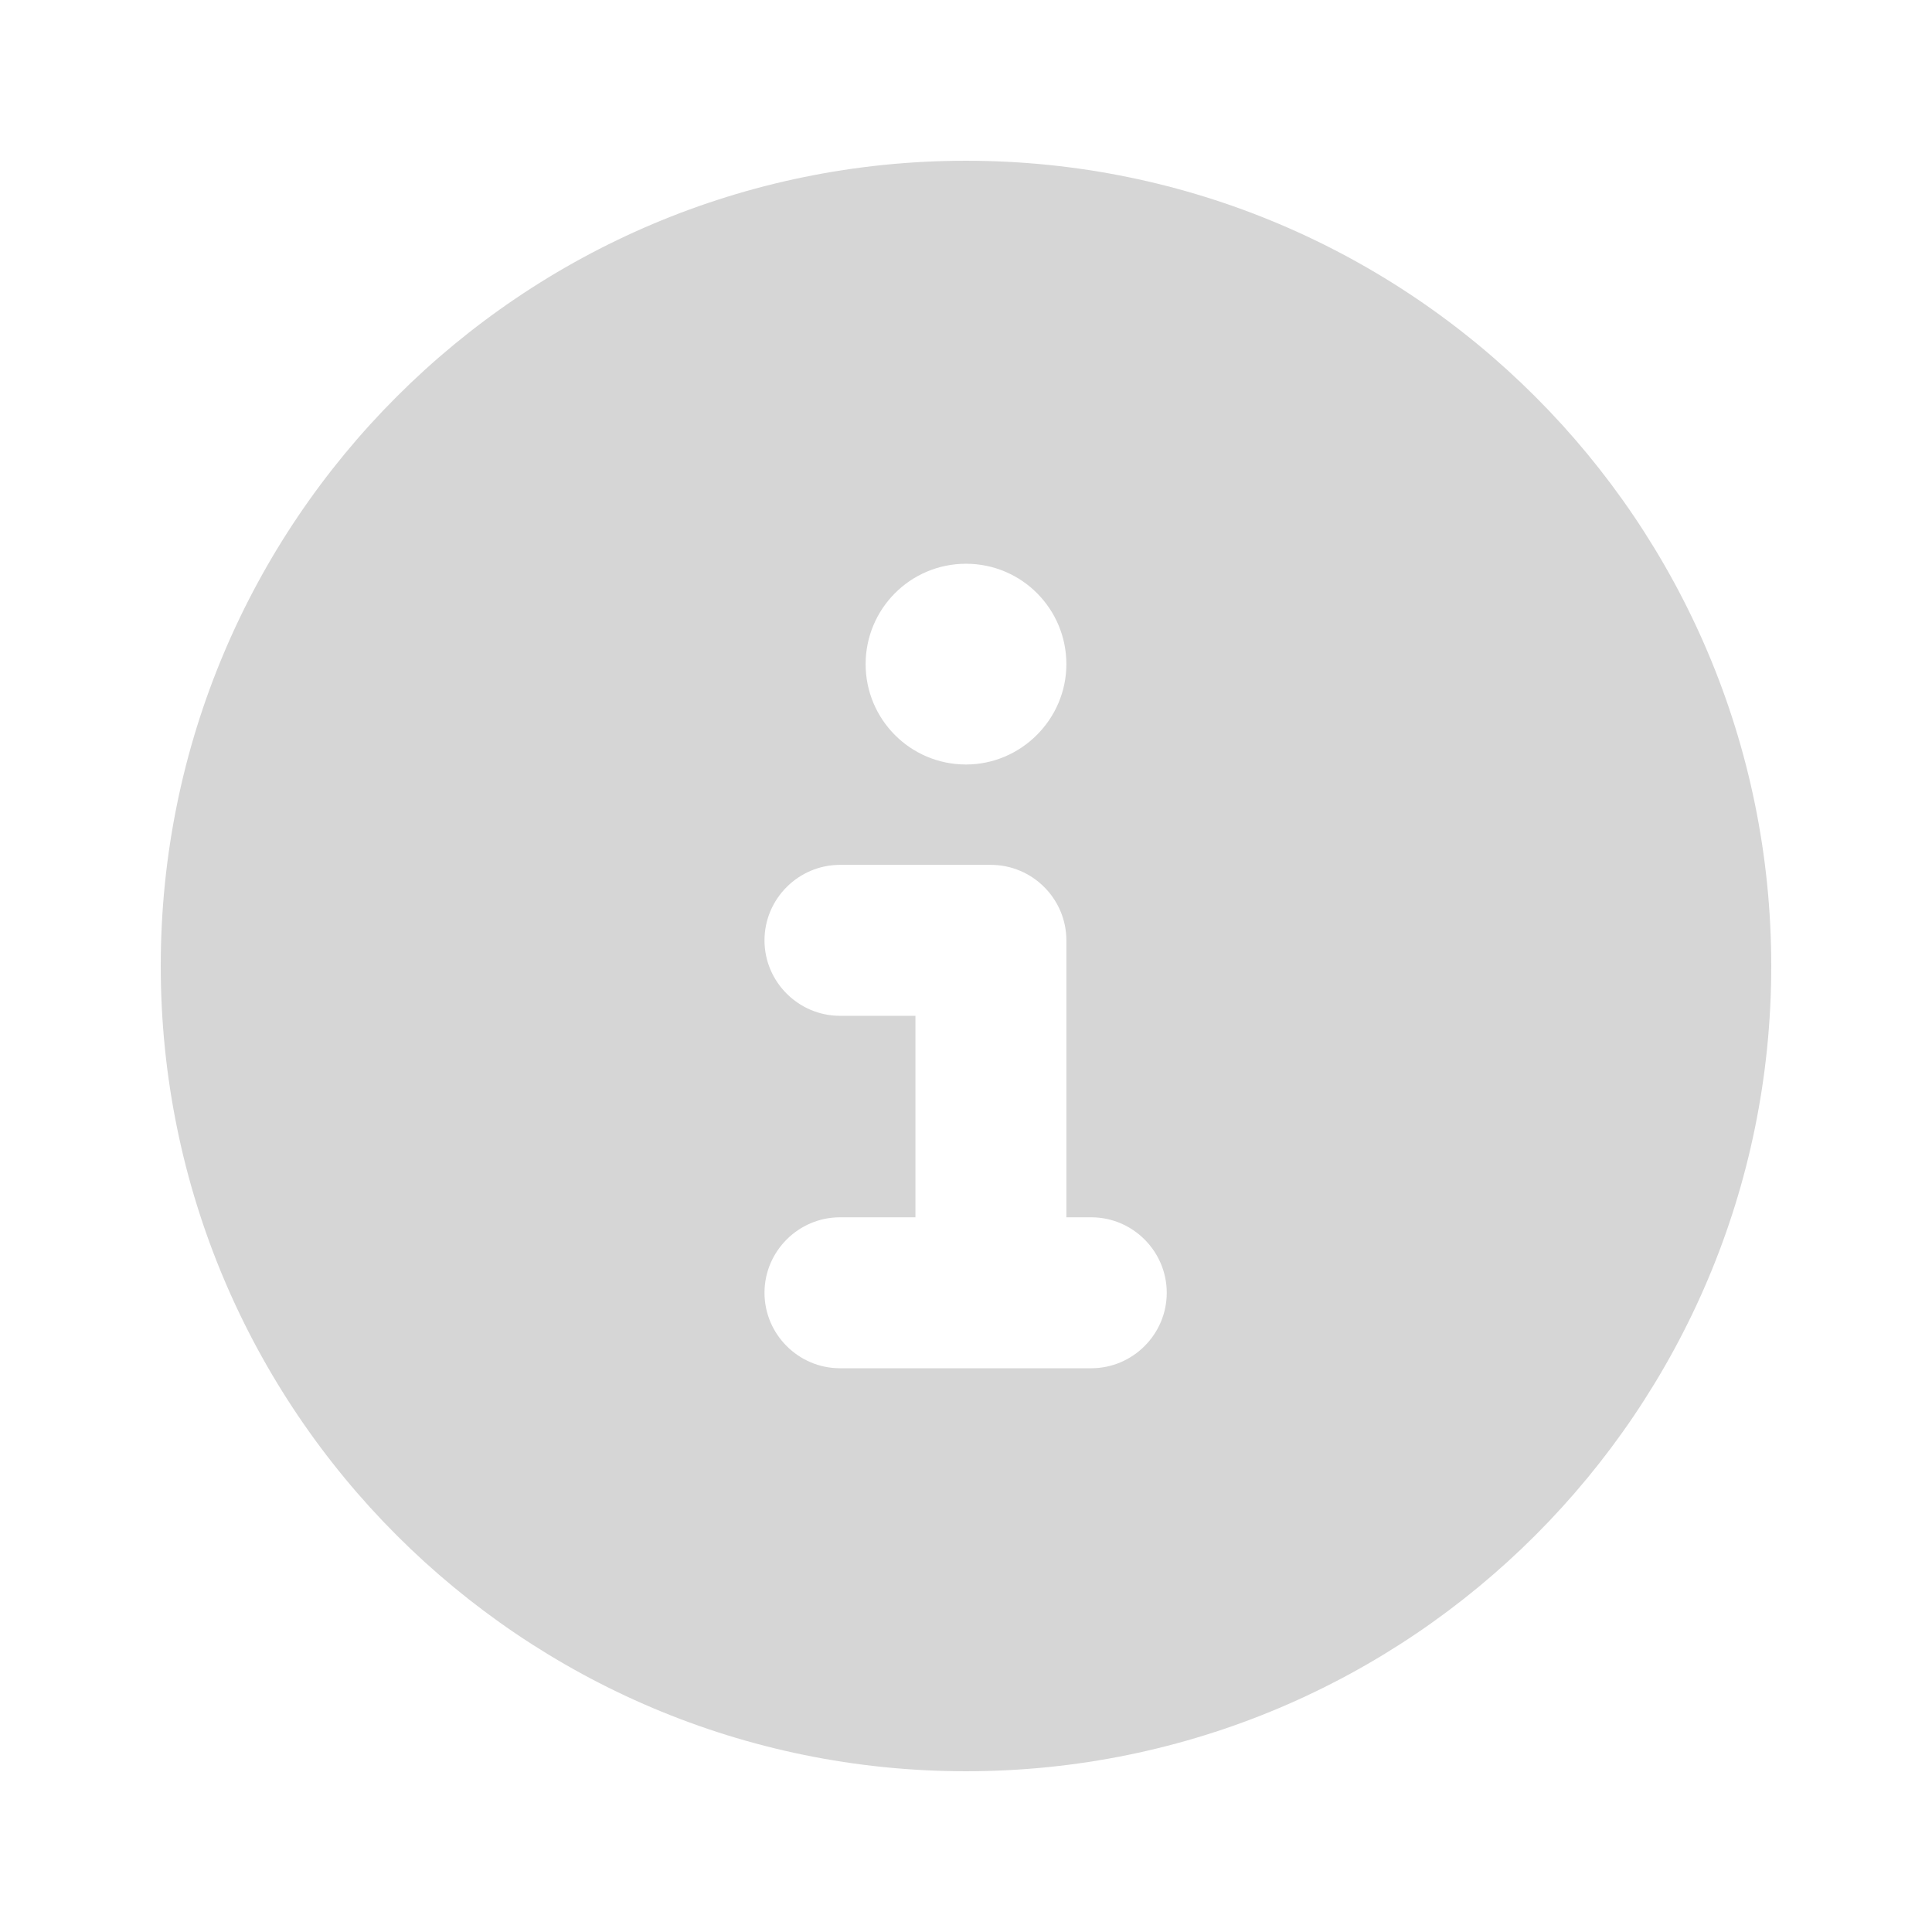
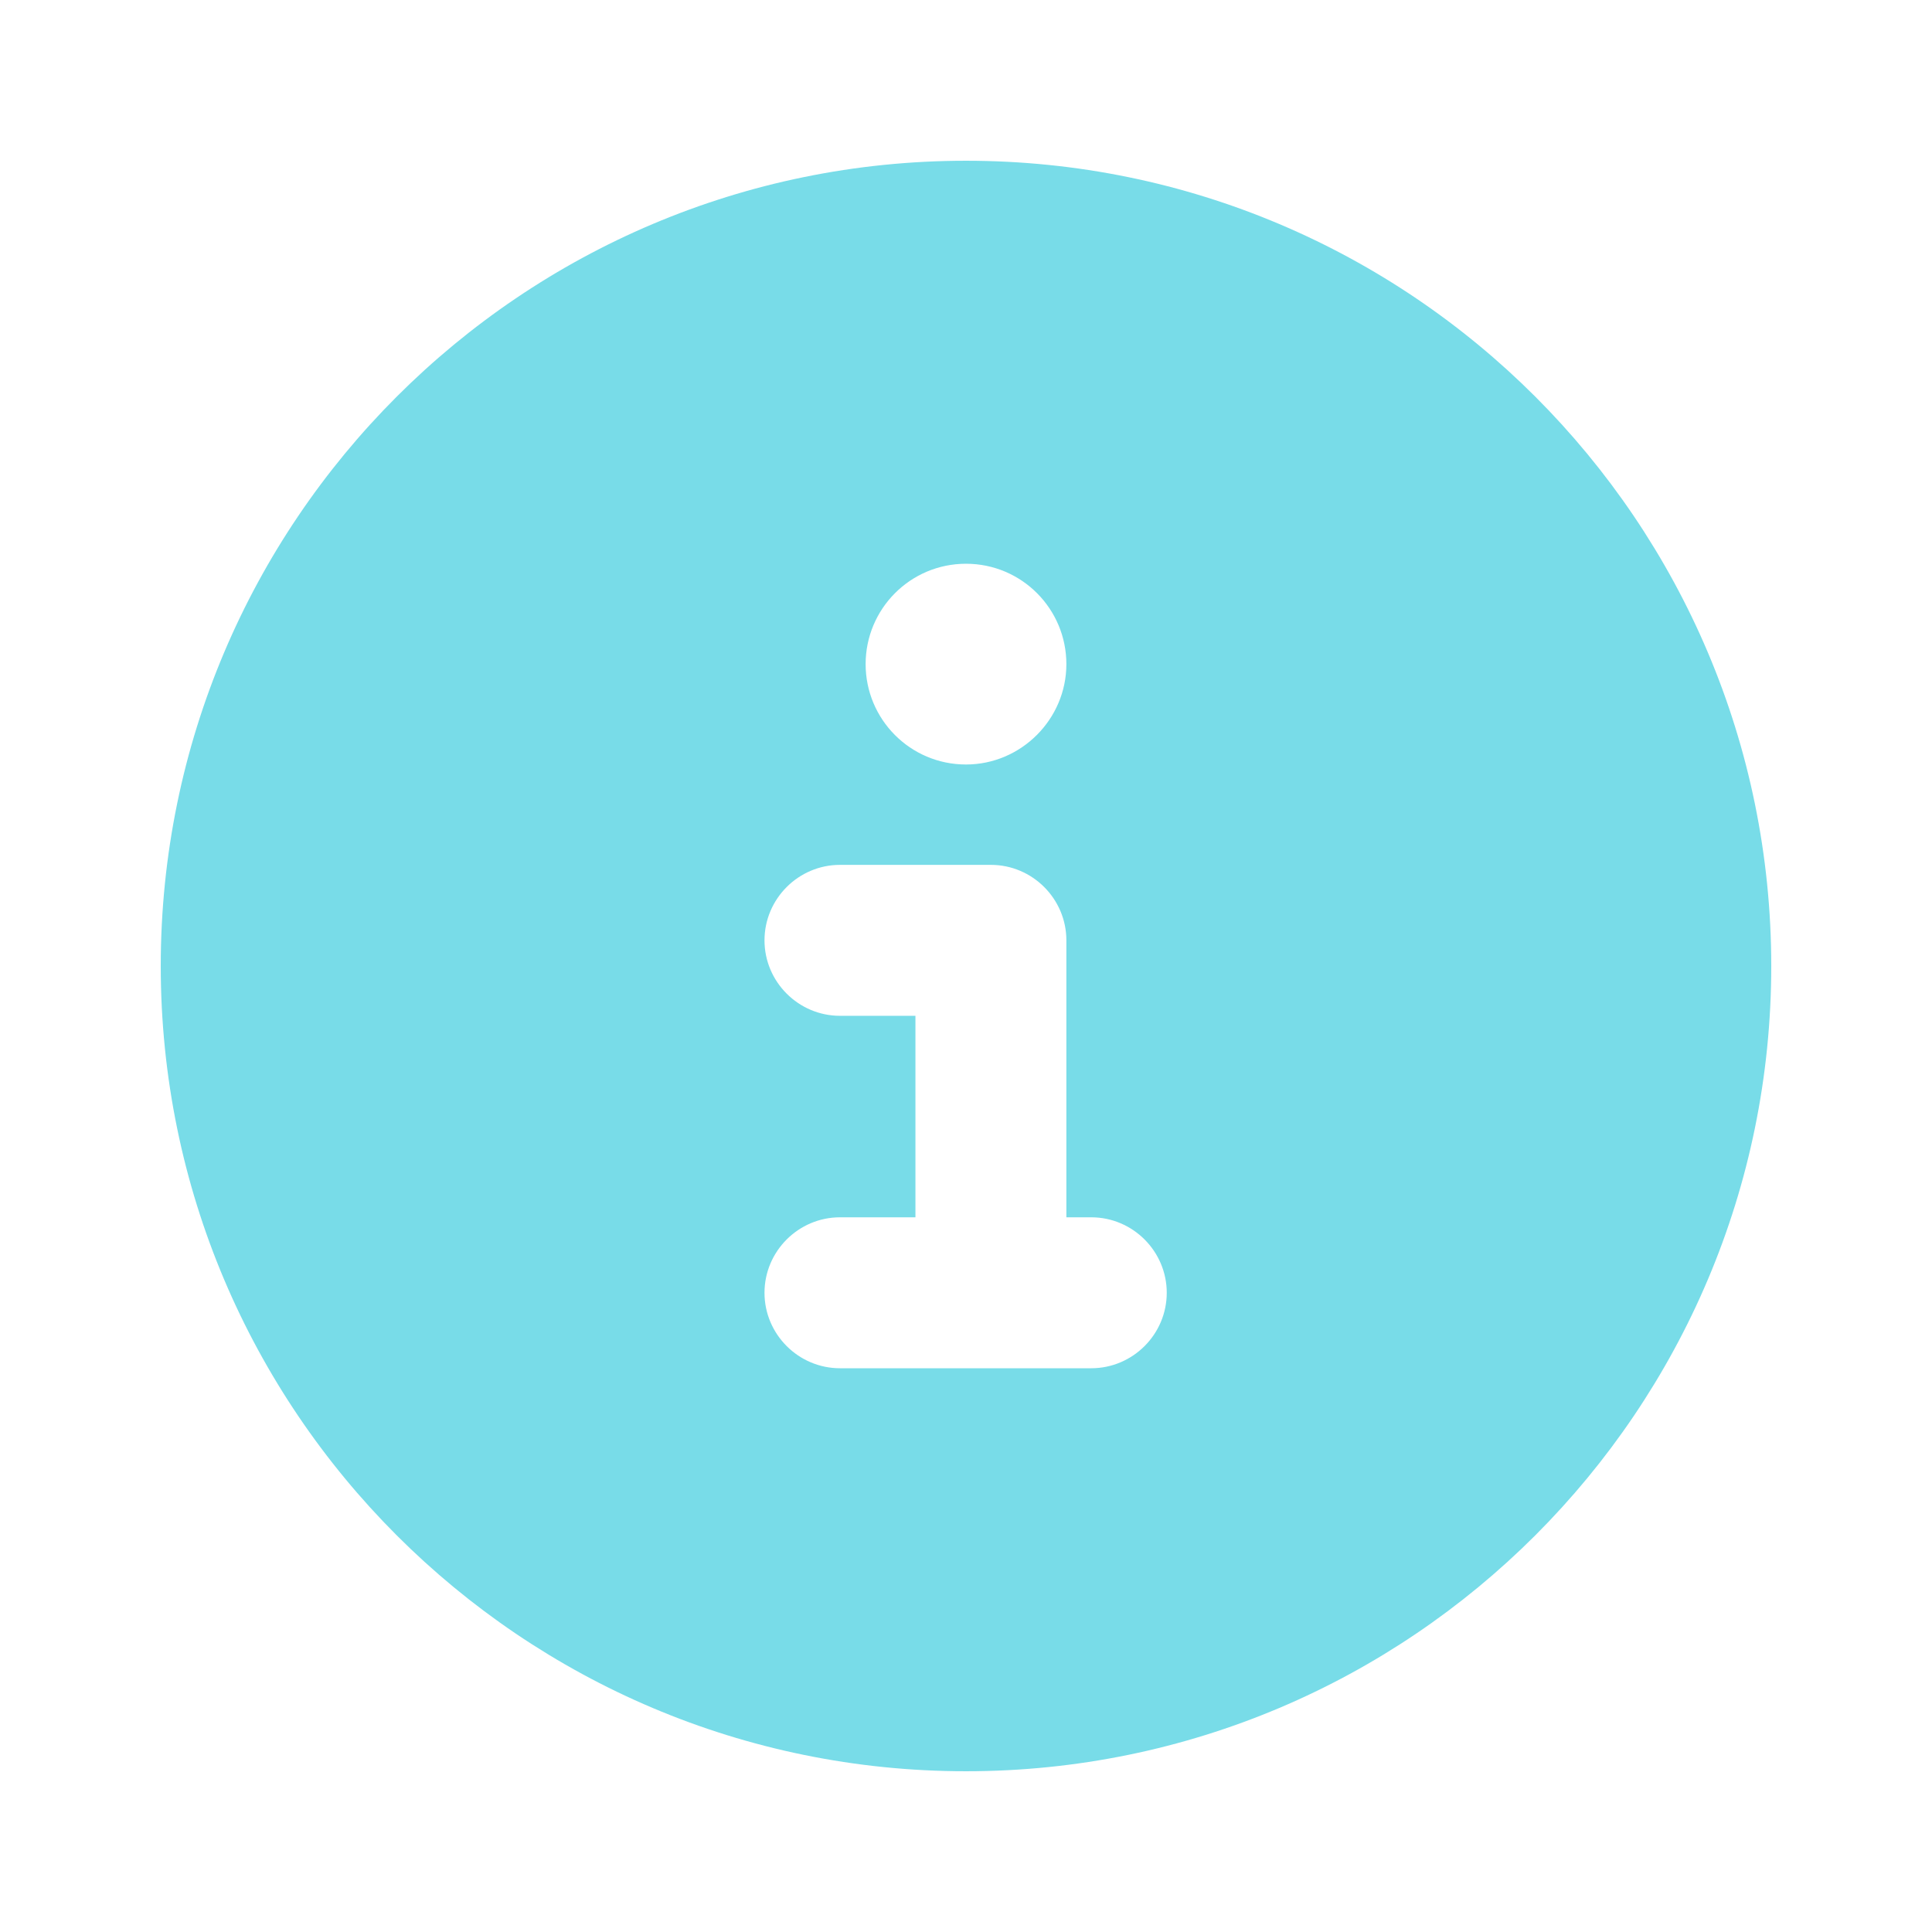
<svg xmlns="http://www.w3.org/2000/svg" version="1.1" id="svg6361" x="0px" y="0px" viewBox="0 0 256 256" style="enable-background:new 0 0 256 256;" xml:space="preserve">
  <style type="text/css">
- 	.st0{fill:#d6d6d6;}
+ 	.st0{fill:#78DCE8;}
</style>
-   <path class="st0" d="M128,234.7c58.9,0,106.7-47.8,106.7-106.7S186.9,21.3,128,21.3S21.3,69.1,21.3,128S69.1,234.7,128,234.7z   M111.3,161.3h10v-26.7h-10c-5.5,0-10-4.5-10-10c0-5.5,4.5-10,10-10h20c5.5,0,10,4.5,10,10v36.7h3.3c5.5,0,10,4.5,10,10  s-4.5,10-10,10h-33.3c-5.5,0-10-4.5-10-10S105.8,161.3,111.3,161.3z M128,74.7c7.4,0,13.3,6,13.3,13.3s-6,13.3-13.3,13.3  c-7.4,0-13.3-6-13.3-13.3S120.6,74.7,128,74.7z" />
+   <path class="st0" d="M128,234.7c58.9,0,106.7-47.8,106.7-106.7S186.9,21.3,128,21.3S21.3,69.1,21.3,128S69.1,234.7,128,234.7z   M111.3,161.3h10v-26.7h-10c-5.5,0-10-4.5-10-10s4.5-10,10-10h20c5.5,0,10,4.5,10,10v36.7h3.3c5.5,0,10,4.5,10,10s-4.5,10-10,10  h-33.3c-5.5,0-10-4.5-10-10S105.8,161.3,111.3,161.3z M128,74.7c7.4,0,13.3,6,13.3,13.3s-6,13.3-13.3,13.3c-7.4,0-13.3-6-13.3-13.3  S120.6,74.7,128,74.7z" />
</svg>
